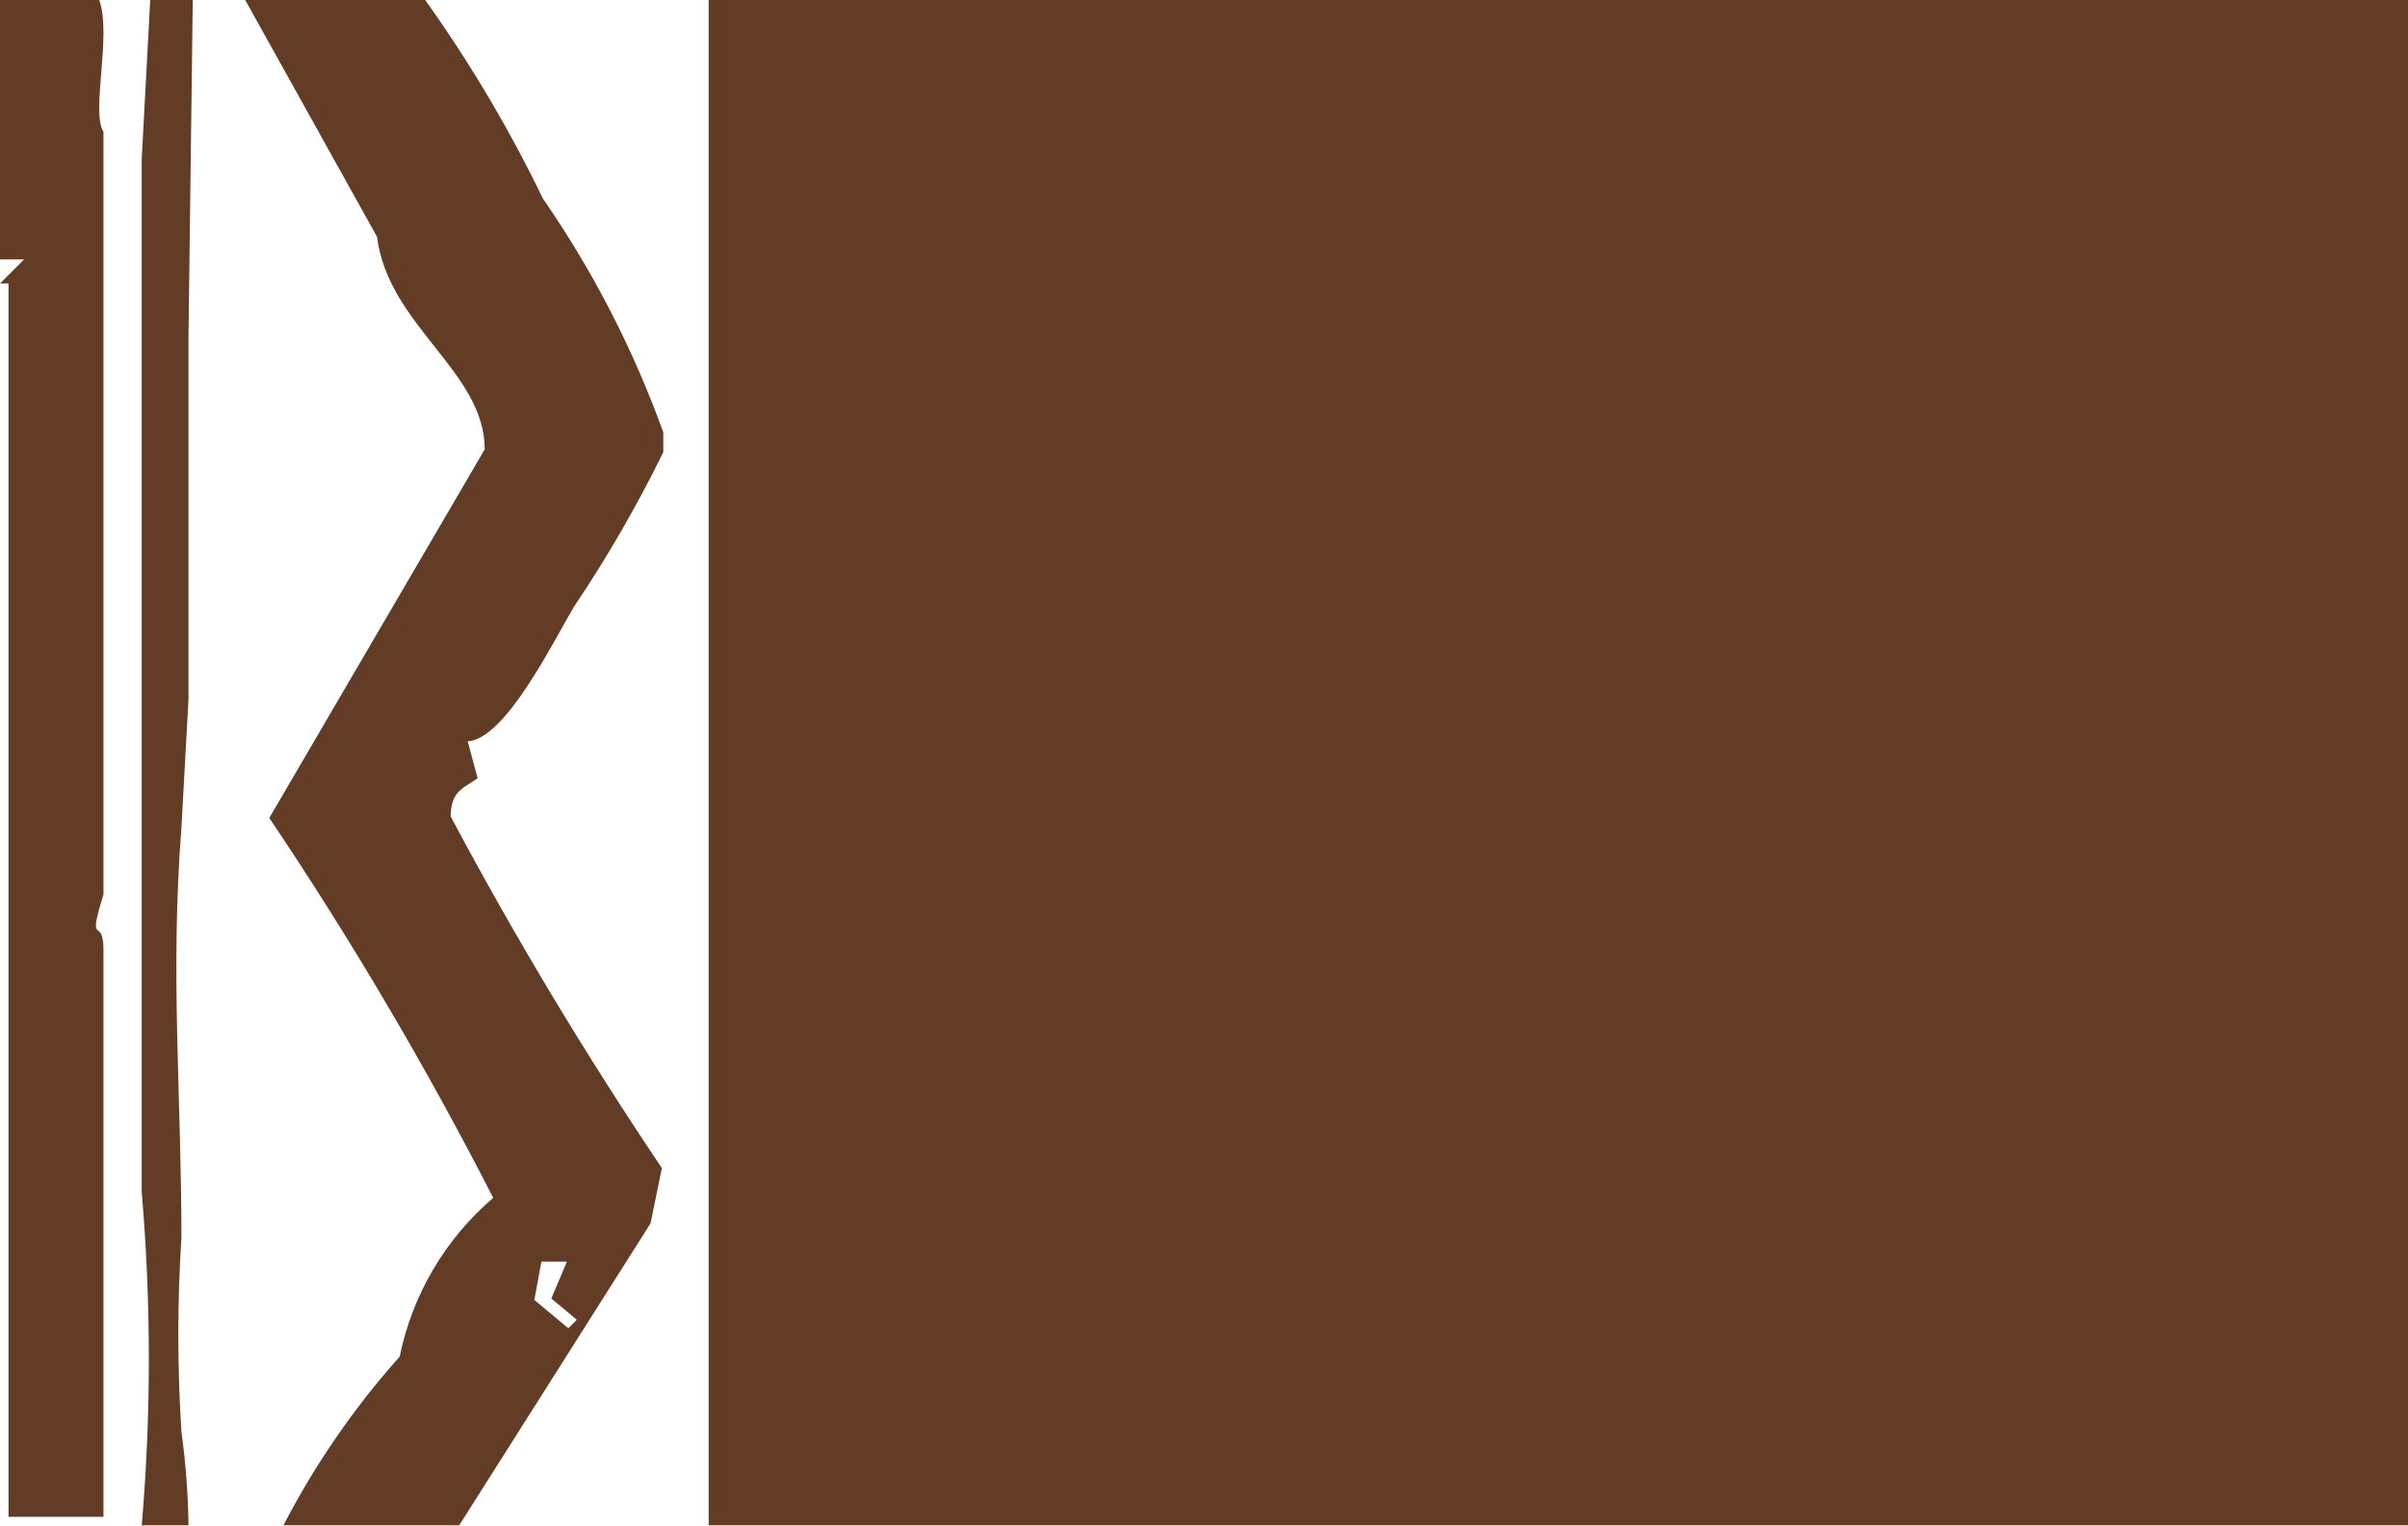
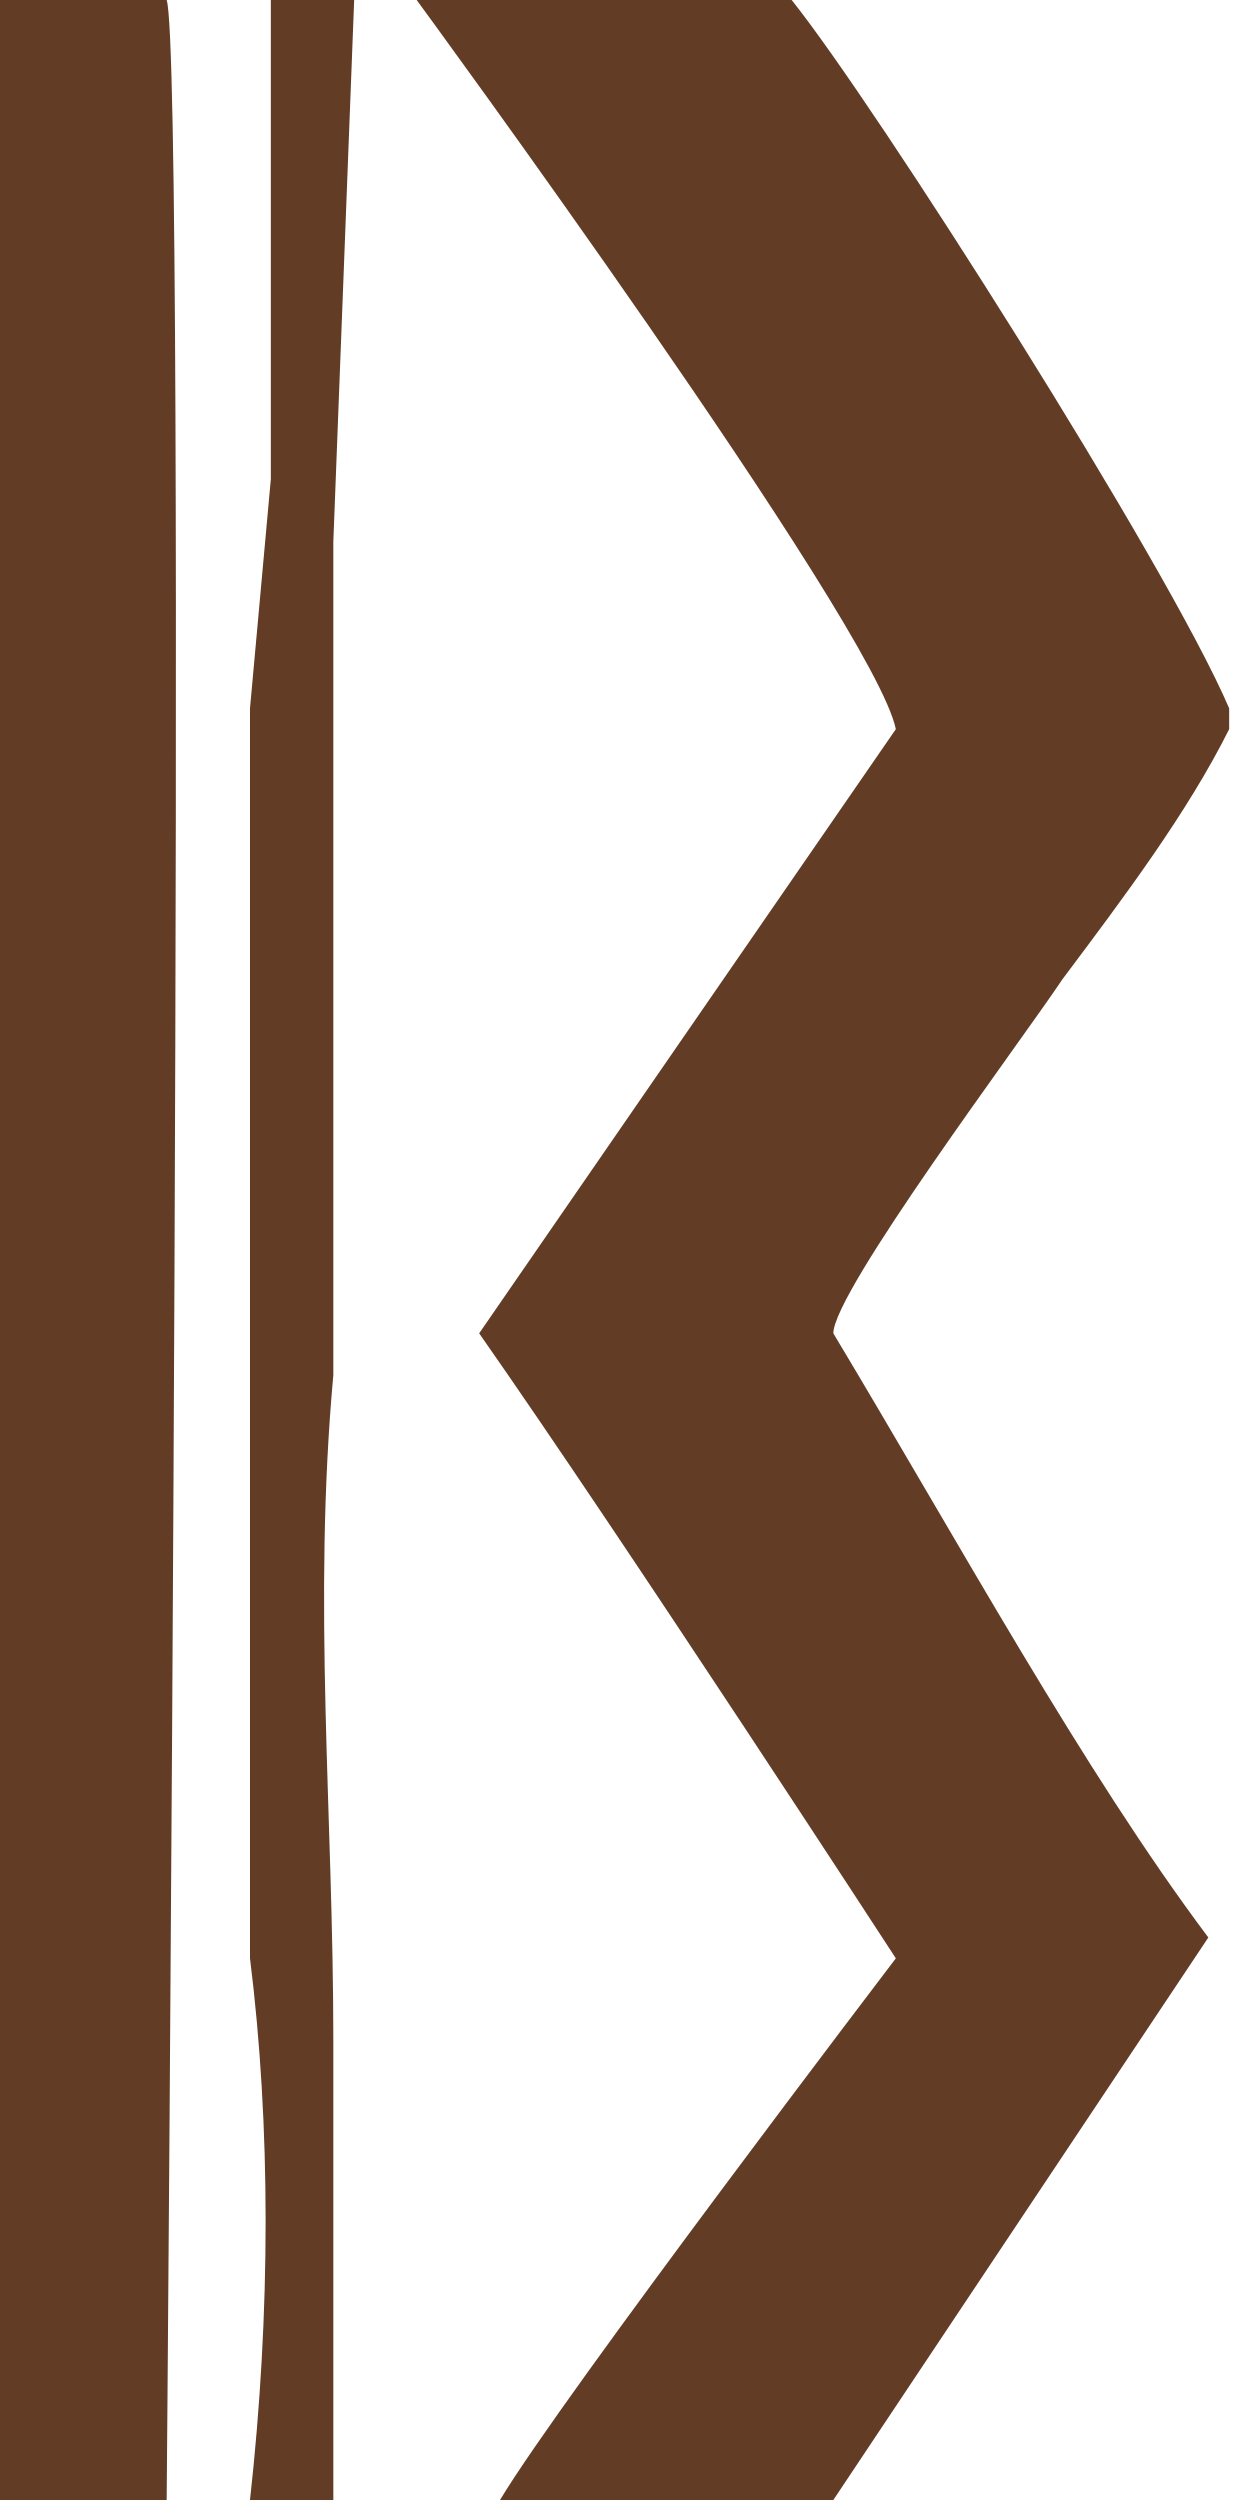
- <svg xmlns="http://www.w3.org/2000/svg" viewBox="0 0 16.99 10.76">
-   <defs>
-     <style>.cls-1{fill:#623c25;}</style>
-   </defs>
-   <g id="Layer_2" data-name="Layer 2">
-     <g id="Layer_1-2" data-name="Layer 1">
-       <path class="cls-1" d="M1.34,0h-.1l0,0h.12ZM.75,0H0V0H.75ZM0,0l0,1.23,0,.6H.17L0,2l.06,0v.38l0,6.11,0,2.21H.73l0-1.17,0-2V6.7c0-.25-.12,0,0-.39l0-1.44,0-.27V2.11l0-.26,0-.92C.64.79.79.25.7,0H0ZM2.47,0H2.25l0,0h.26ZM5,0V10.76h0V10.2l0-3.2v3.76H17V0ZM3.3,5.23l.07.26c-.1.07-.19.09-.19.27A28.07,28.07,0,0,0,4.67,8.24l-.08.39L3.24,10.76H2a5.77,5.77,0,0,1,.82-1.19,2,2,0,0,1,.66-1.12A26.16,26.16,0,0,0,1.9,5.77l1.52-2.6c0-.55-.68-.87-.76-1.5L1.73,0h.48l0,0h.28V0H3A9.59,9.59,0,0,1,3.83,1.4a7.17,7.17,0,0,1,.85,1.65v.14a9.32,9.32,0,0,1-.63,1.09C3.9,4.53,3.57,5.21,3.3,5.23Zm.47,3.94.24.2.06-.06-.18-.15L4,8.9H3.82ZM1.34,0H1.06L1,1.12l0,.66V2L1,3l0,.32v.33l0,.46,0,.33,0,.06v.33l0,1.31V6.5l0,1.91A13.77,13.77,0,0,1,1,10.76h.33a5.34,5.34,0,0,0-.05-.66,10.74,10.74,0,0,1,0-1.37c0-1-.08-1.87,0-2.89l.05-.91,0-.14,0-1.24,0-1.18L1.36,0Z" />
+ <svg xmlns="http://www.w3.org/2000/svg" version="1.1" id="Слой_1" x="0px" y="0px" preserveAspectRatio="none" viewBox="0 0 6 12" style="enable-background:new 0 0 6 12;" xml:space="preserve">
+   <style type="text/css">
+ 	.st0{fill:#623C25;}
+ </style>
+   <g id="Layer_2">
+     <g id="Layer_1-2">
+       <path class="st0" d="M3.8,0H2c0,0,2.2,3,2.3,3.5l-2,2.9c0.7,1,2,3,2,3S2.7,11.5,2.4,12h1.6l1.8-2.7C5.2,8.5,4.6,7.4,4,6.4    C4,6.2,4.9,5,5.1,4.7c0.3-0.4,0.6-0.8,0.8-1.2V3.4C5.6,2.7,4.2,0.5,3.8,0z" />
+       <path class="st0" d="M0.8,12H0L0,0l0.8,0C0.9,0.3,0.8,12,0.8,12z" />
+       <path class="st0" d="M1.6,6.6c-0.1,1.1,0,2.1,0,3.2c0,0.5,0,1,0,1.5c0,0.2,0,0.5,0,0.7H1.2c0.1-0.9,0.1-1.8,0-2.6v-6l0.1-1.1V0    h0.2l0.2,0L1.6,2.6V6.6z" />
+       <polygon class="st0" points="0.9,0 0.9,0 -0.1,0 -0.1,0 0.8,0 0.8,0   " />
+       <polygon class="st0" points="3.1,0 3.1,0 2.8,0 2.7,0   " />
+       <polygon class="st0" points="1.6,0 1.6,0 1.5,0 1.5,0 1.6,0   " />
    </g>
  </g>
</svg>
